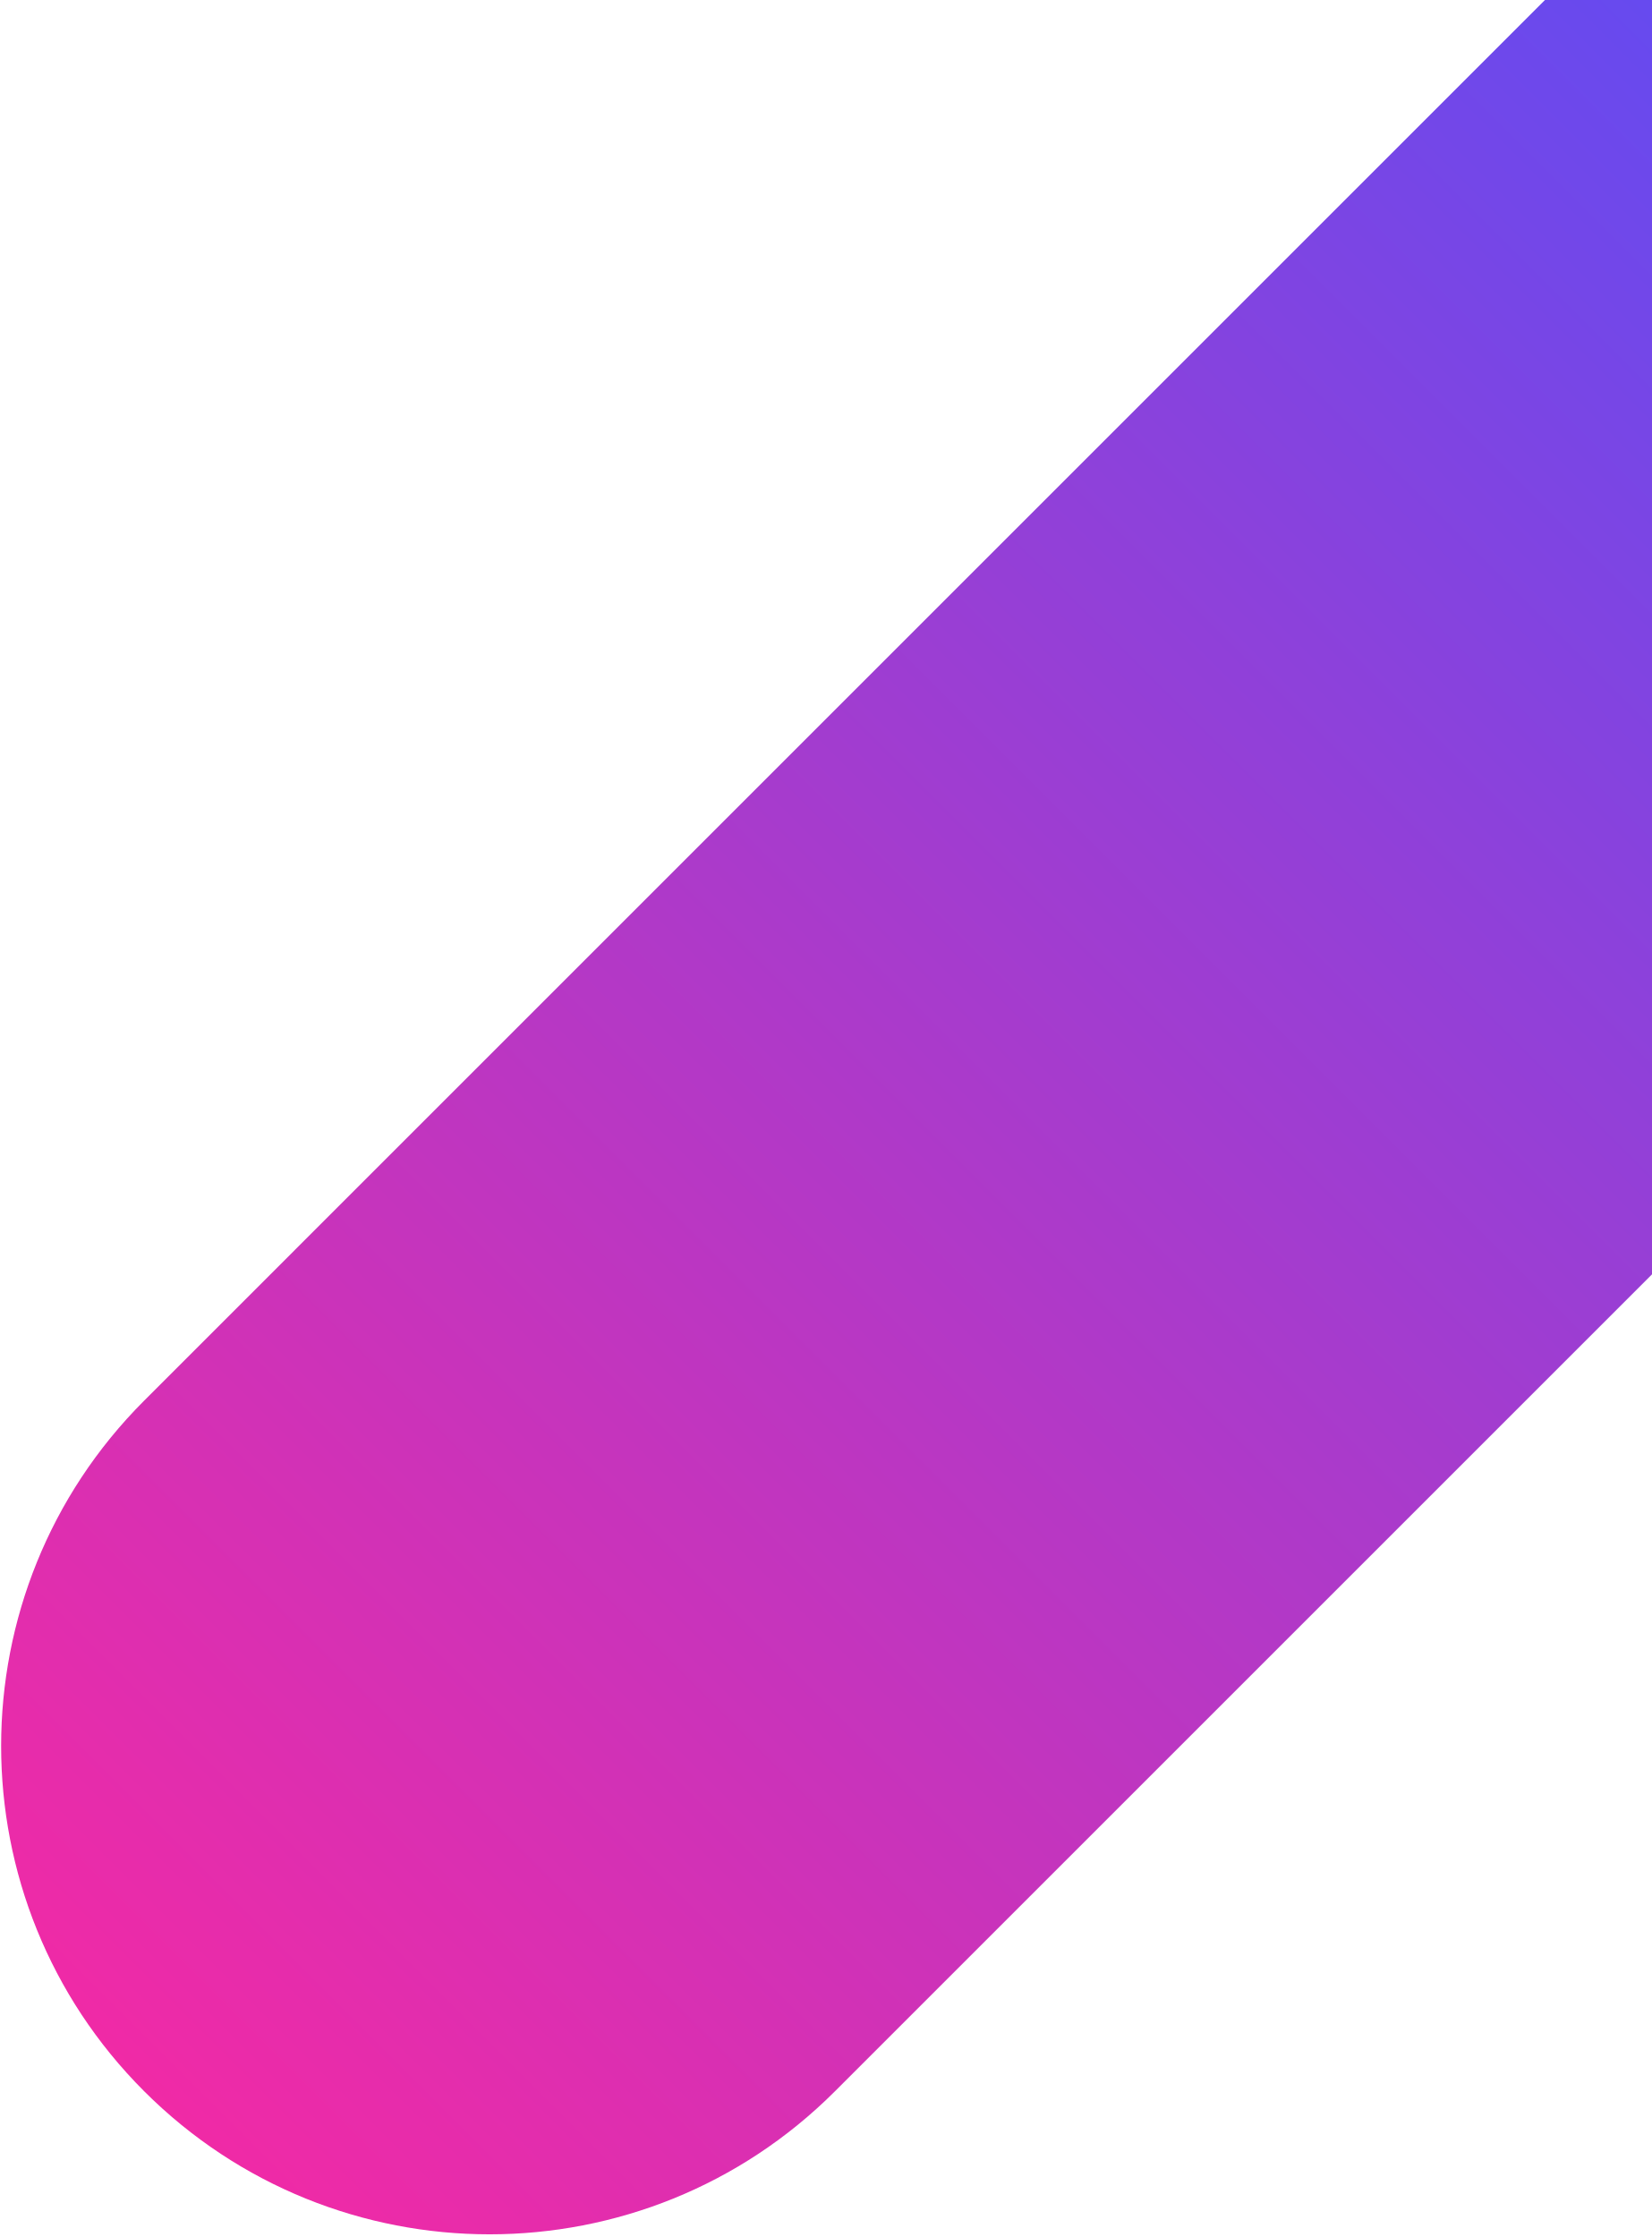
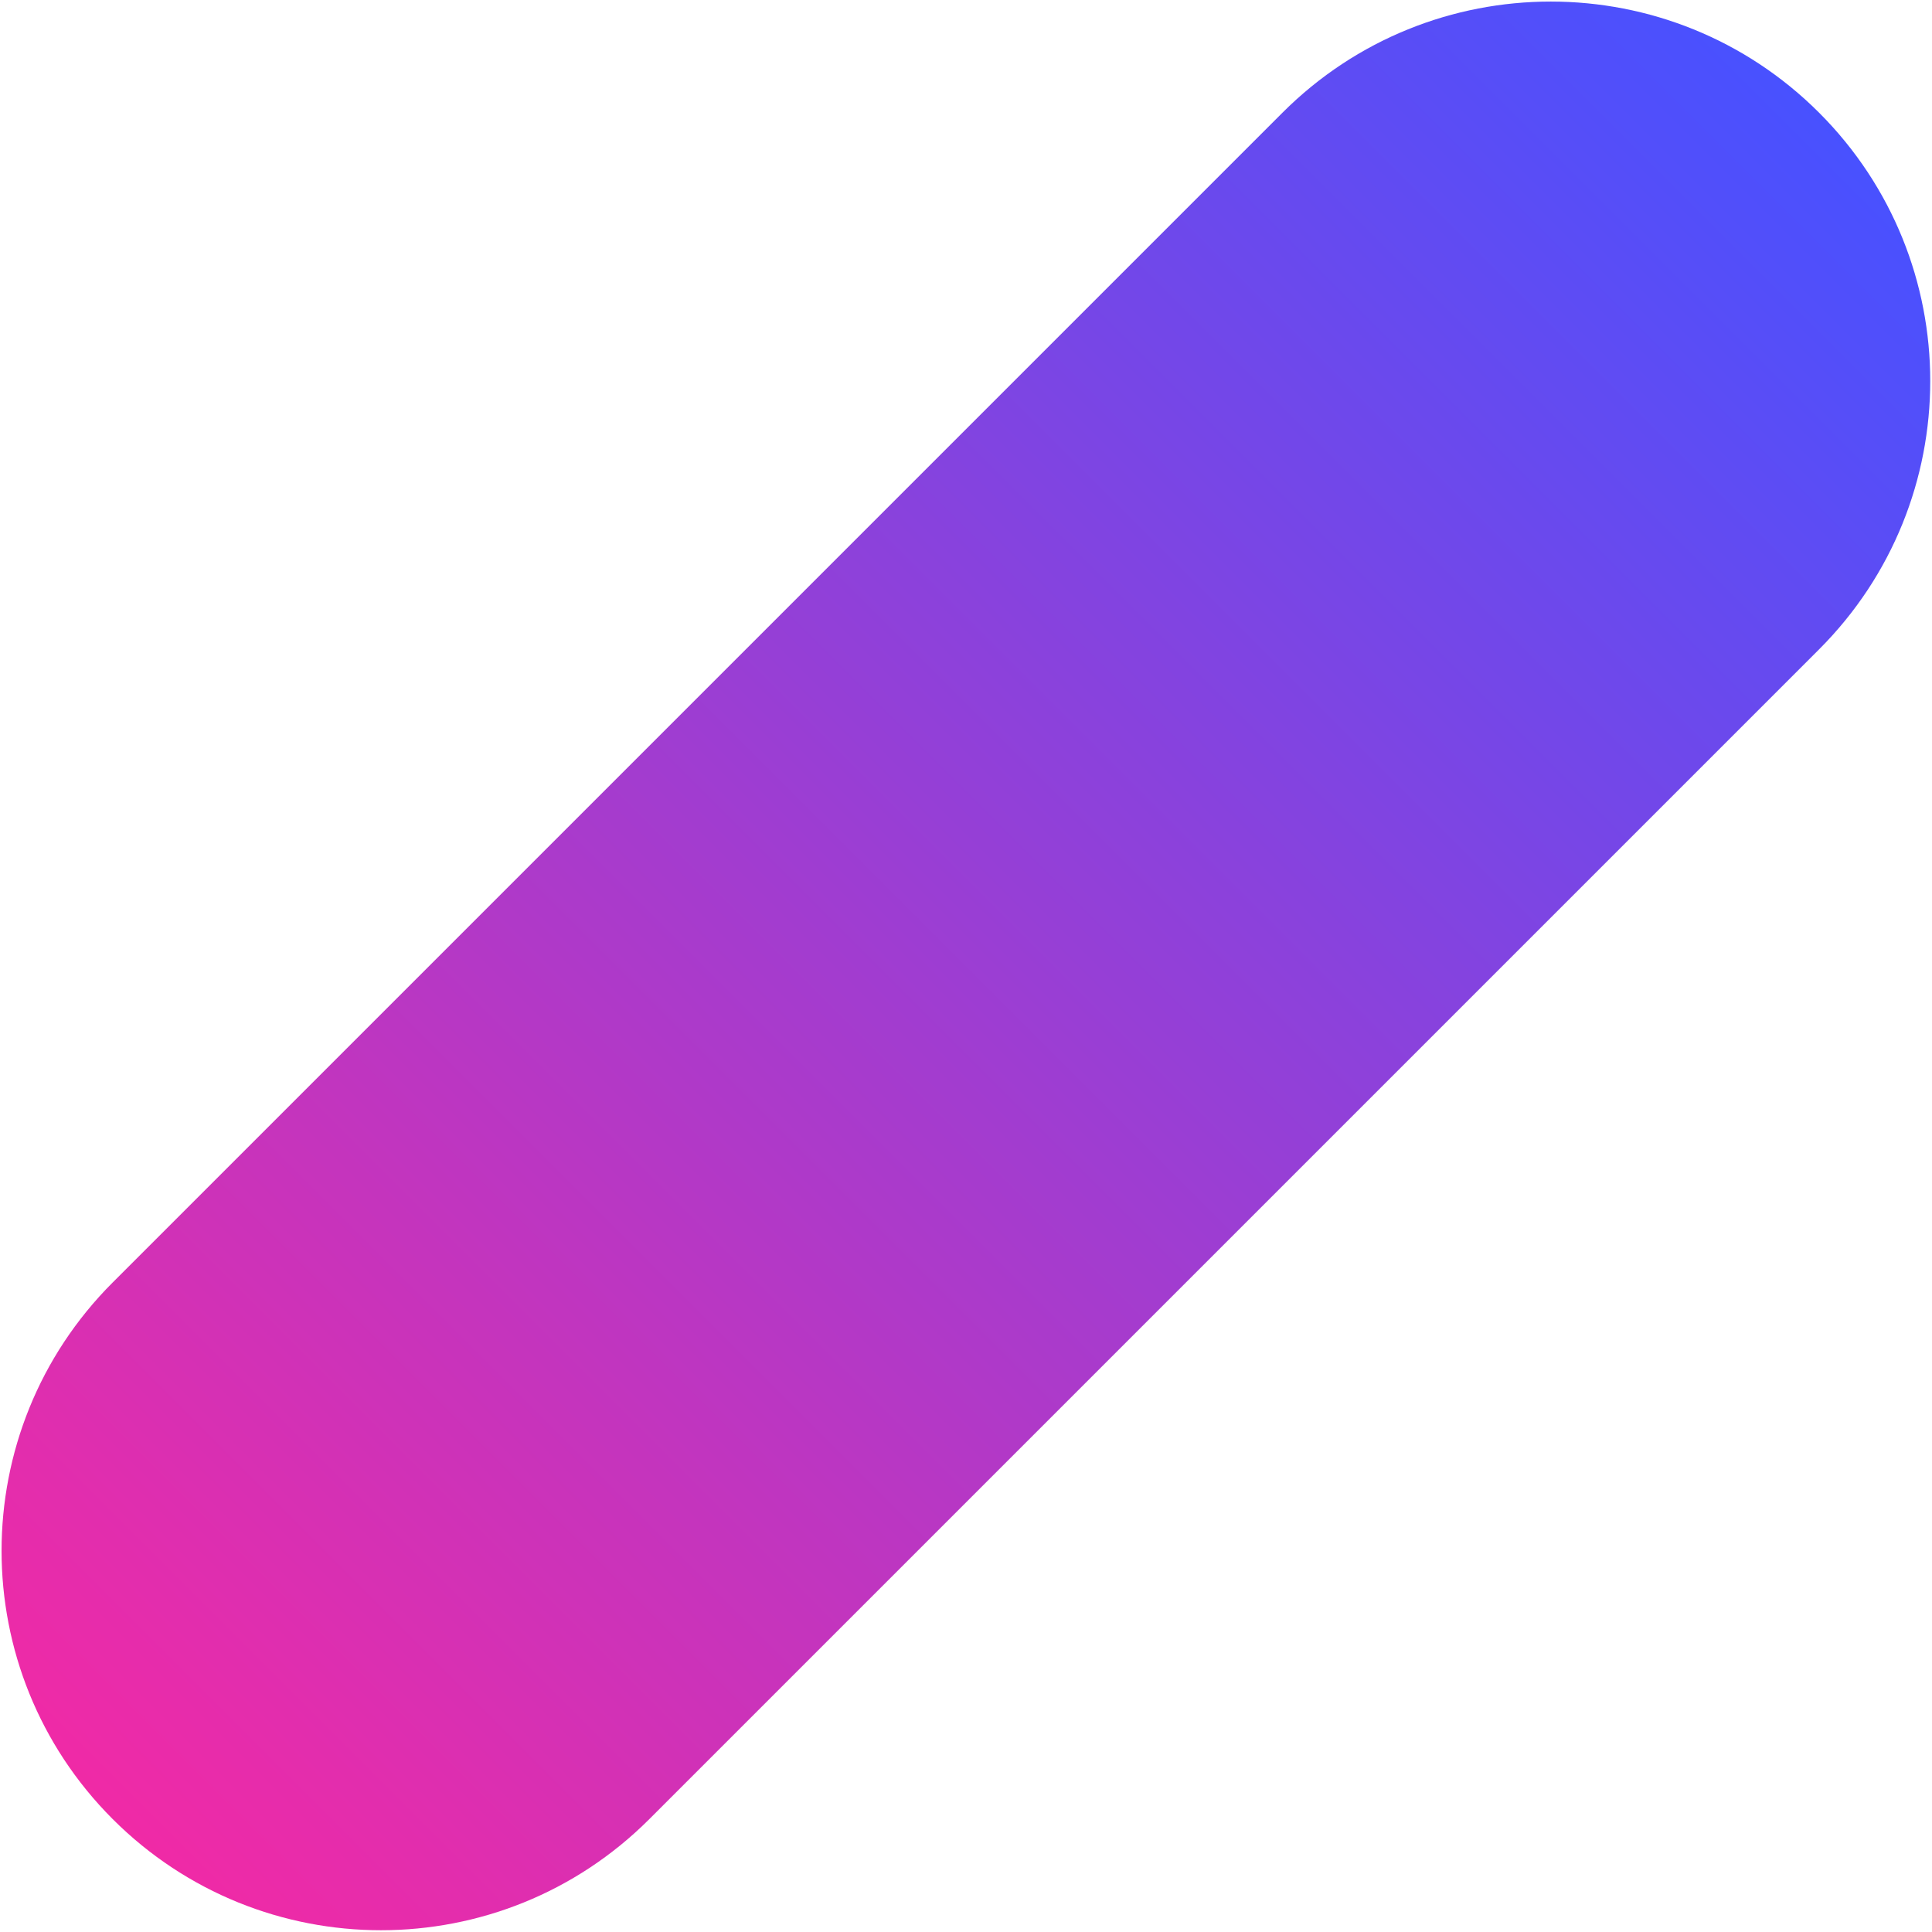
- <svg xmlns="http://www.w3.org/2000/svg" width="536" height="726" fill="none">
-   <rect x="647.478" y="-146.131" width="317" height="1008" rx="158.5" transform="rotate(45 647.478 -146.131)" fill="url(#a)" />
+ <svg xmlns="http://www.w3.org/2000/svg" width="807" height="807" viewBox="0 0 807 807" fill="none">
+   <rect x="647.764" y="-65" width="317" height="1008" rx="158.5" transform="rotate(45 647.764 -65)" fill="url(#paint0_linear_0_540)" />
  <defs>
-     <linearGradient id="a" x1="647.478" y1="-146.131" x2="647.478" y2="861.869" gradientUnits="userSpaceOnUse">
+     <linearGradient id="paint0_linear_0_540" x1="647.764" y1="-65" x2="647.764" y2="943" gradientUnits="userSpaceOnUse">
      <stop stop-color="#4851FF" />
      <stop offset="1" stop-color="#F02AA6" />
    </linearGradient>
  </defs>
</svg>
